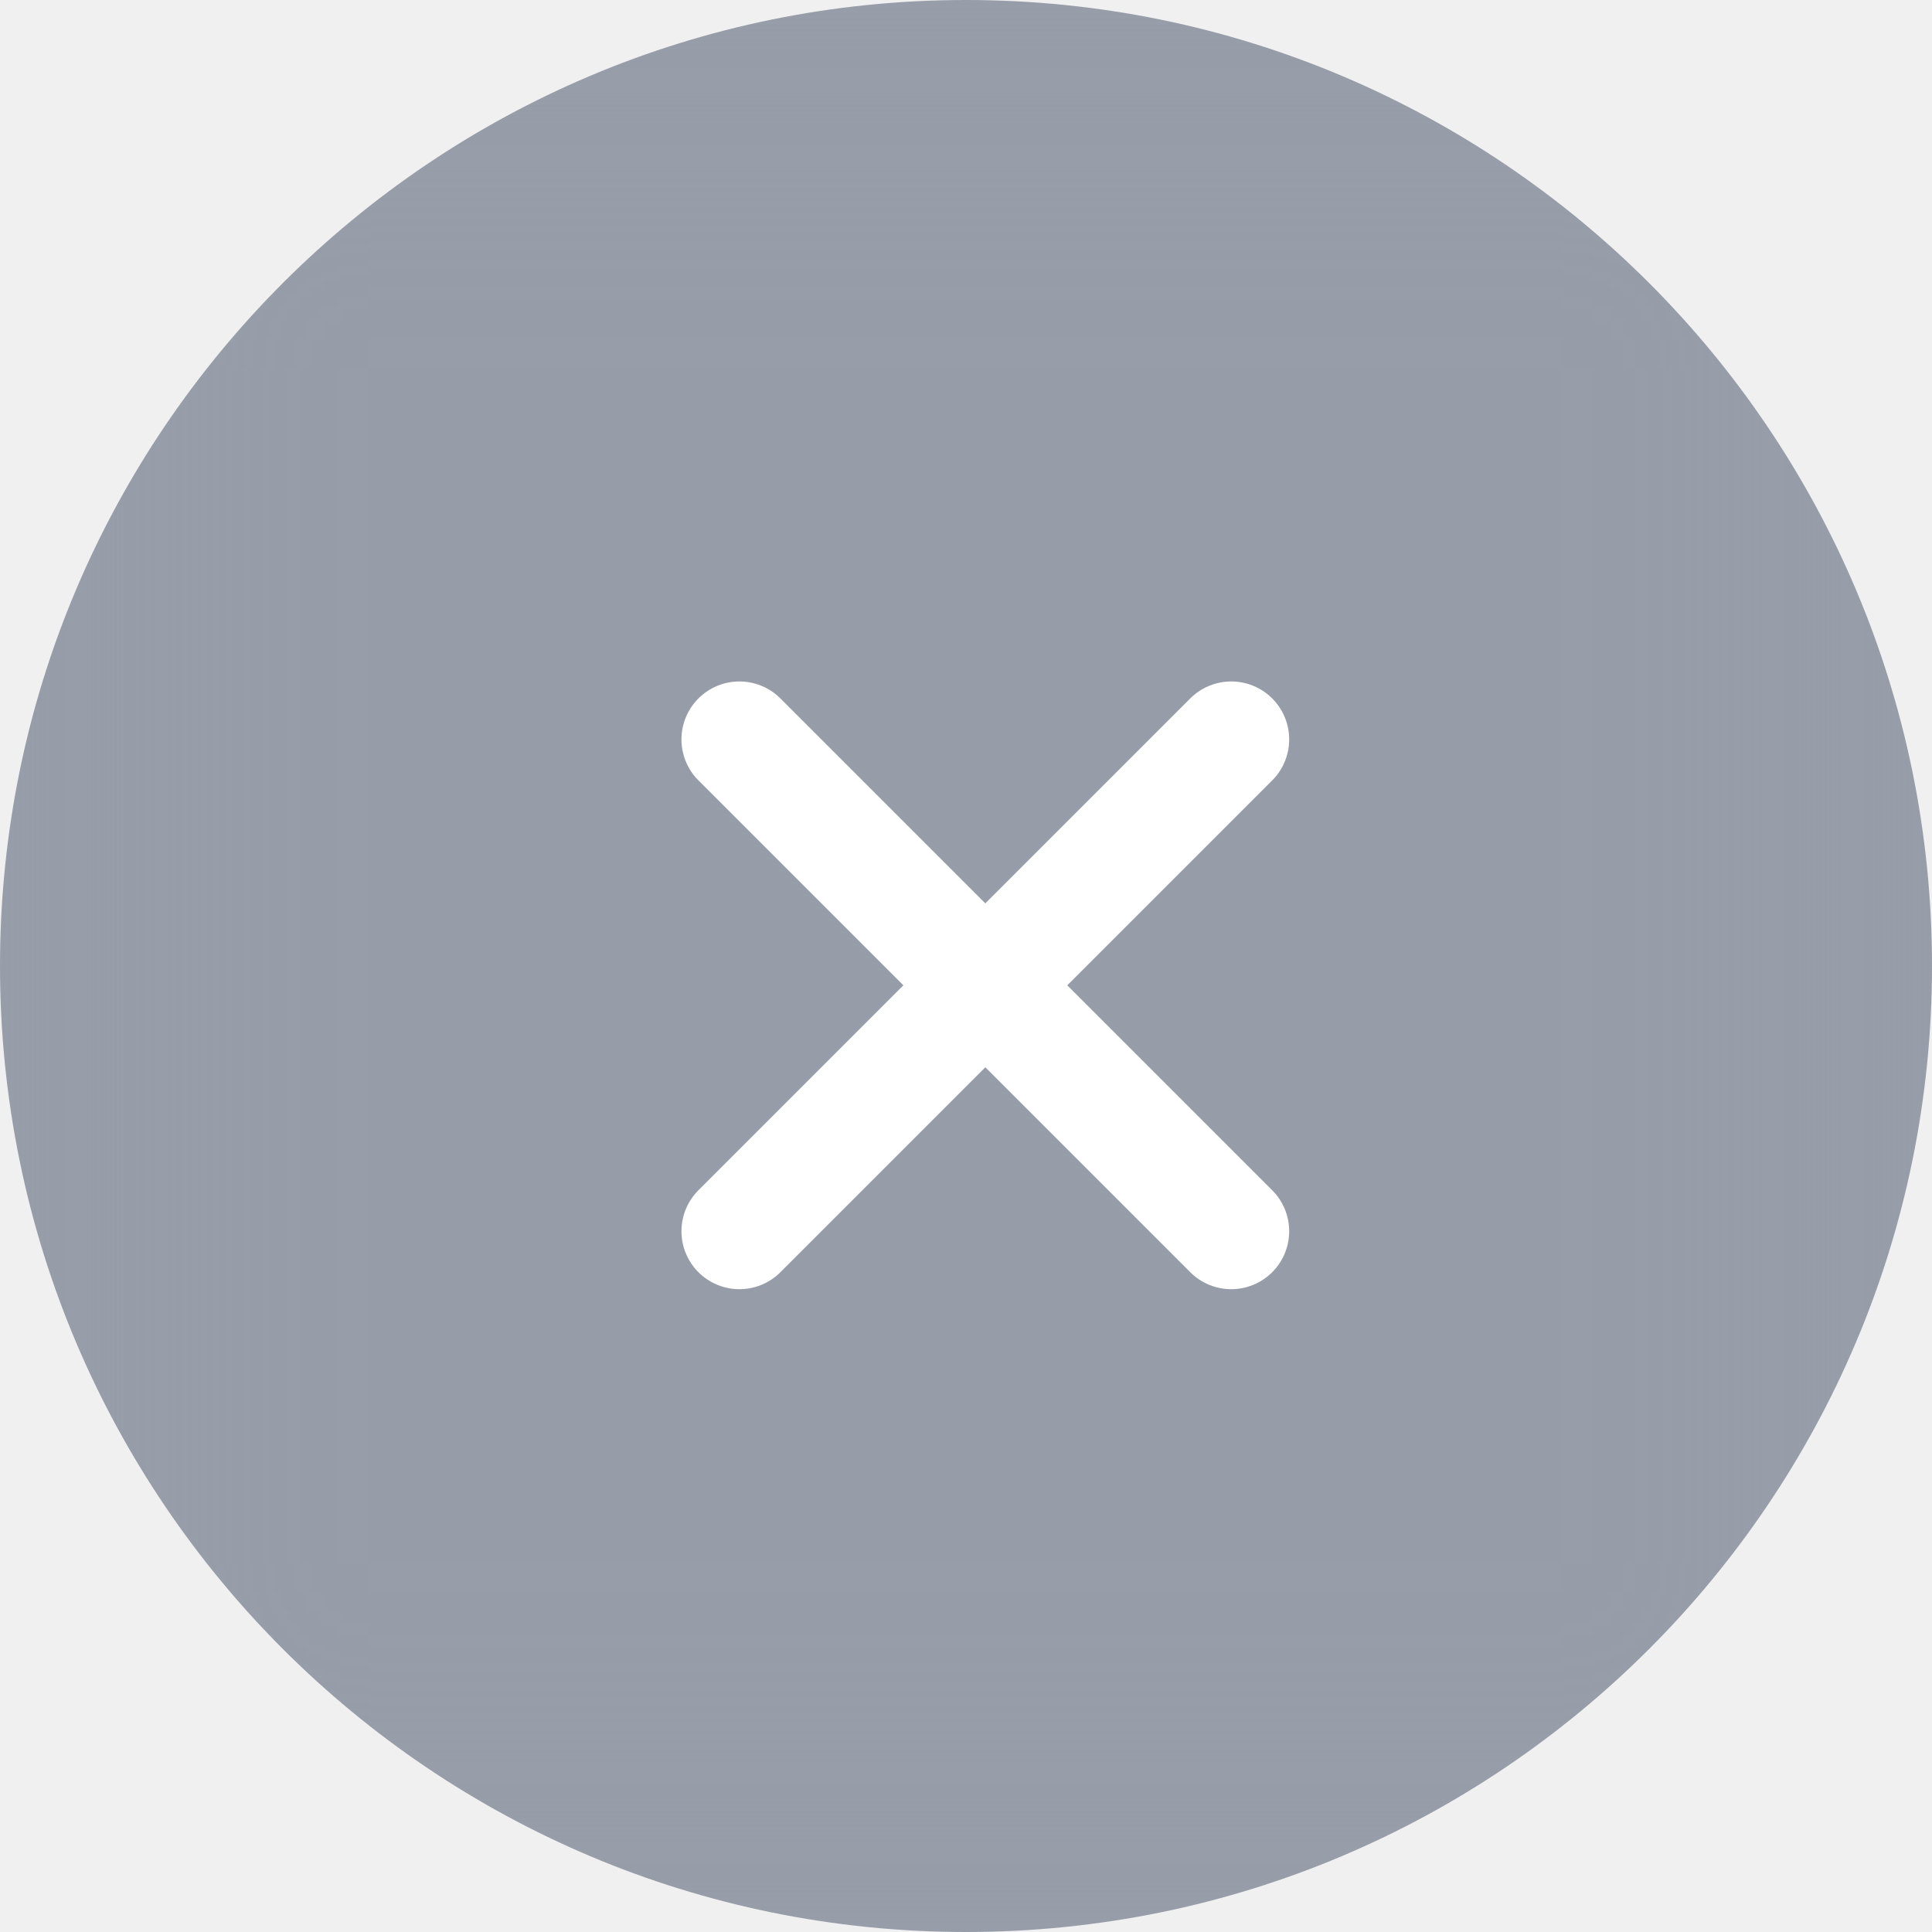
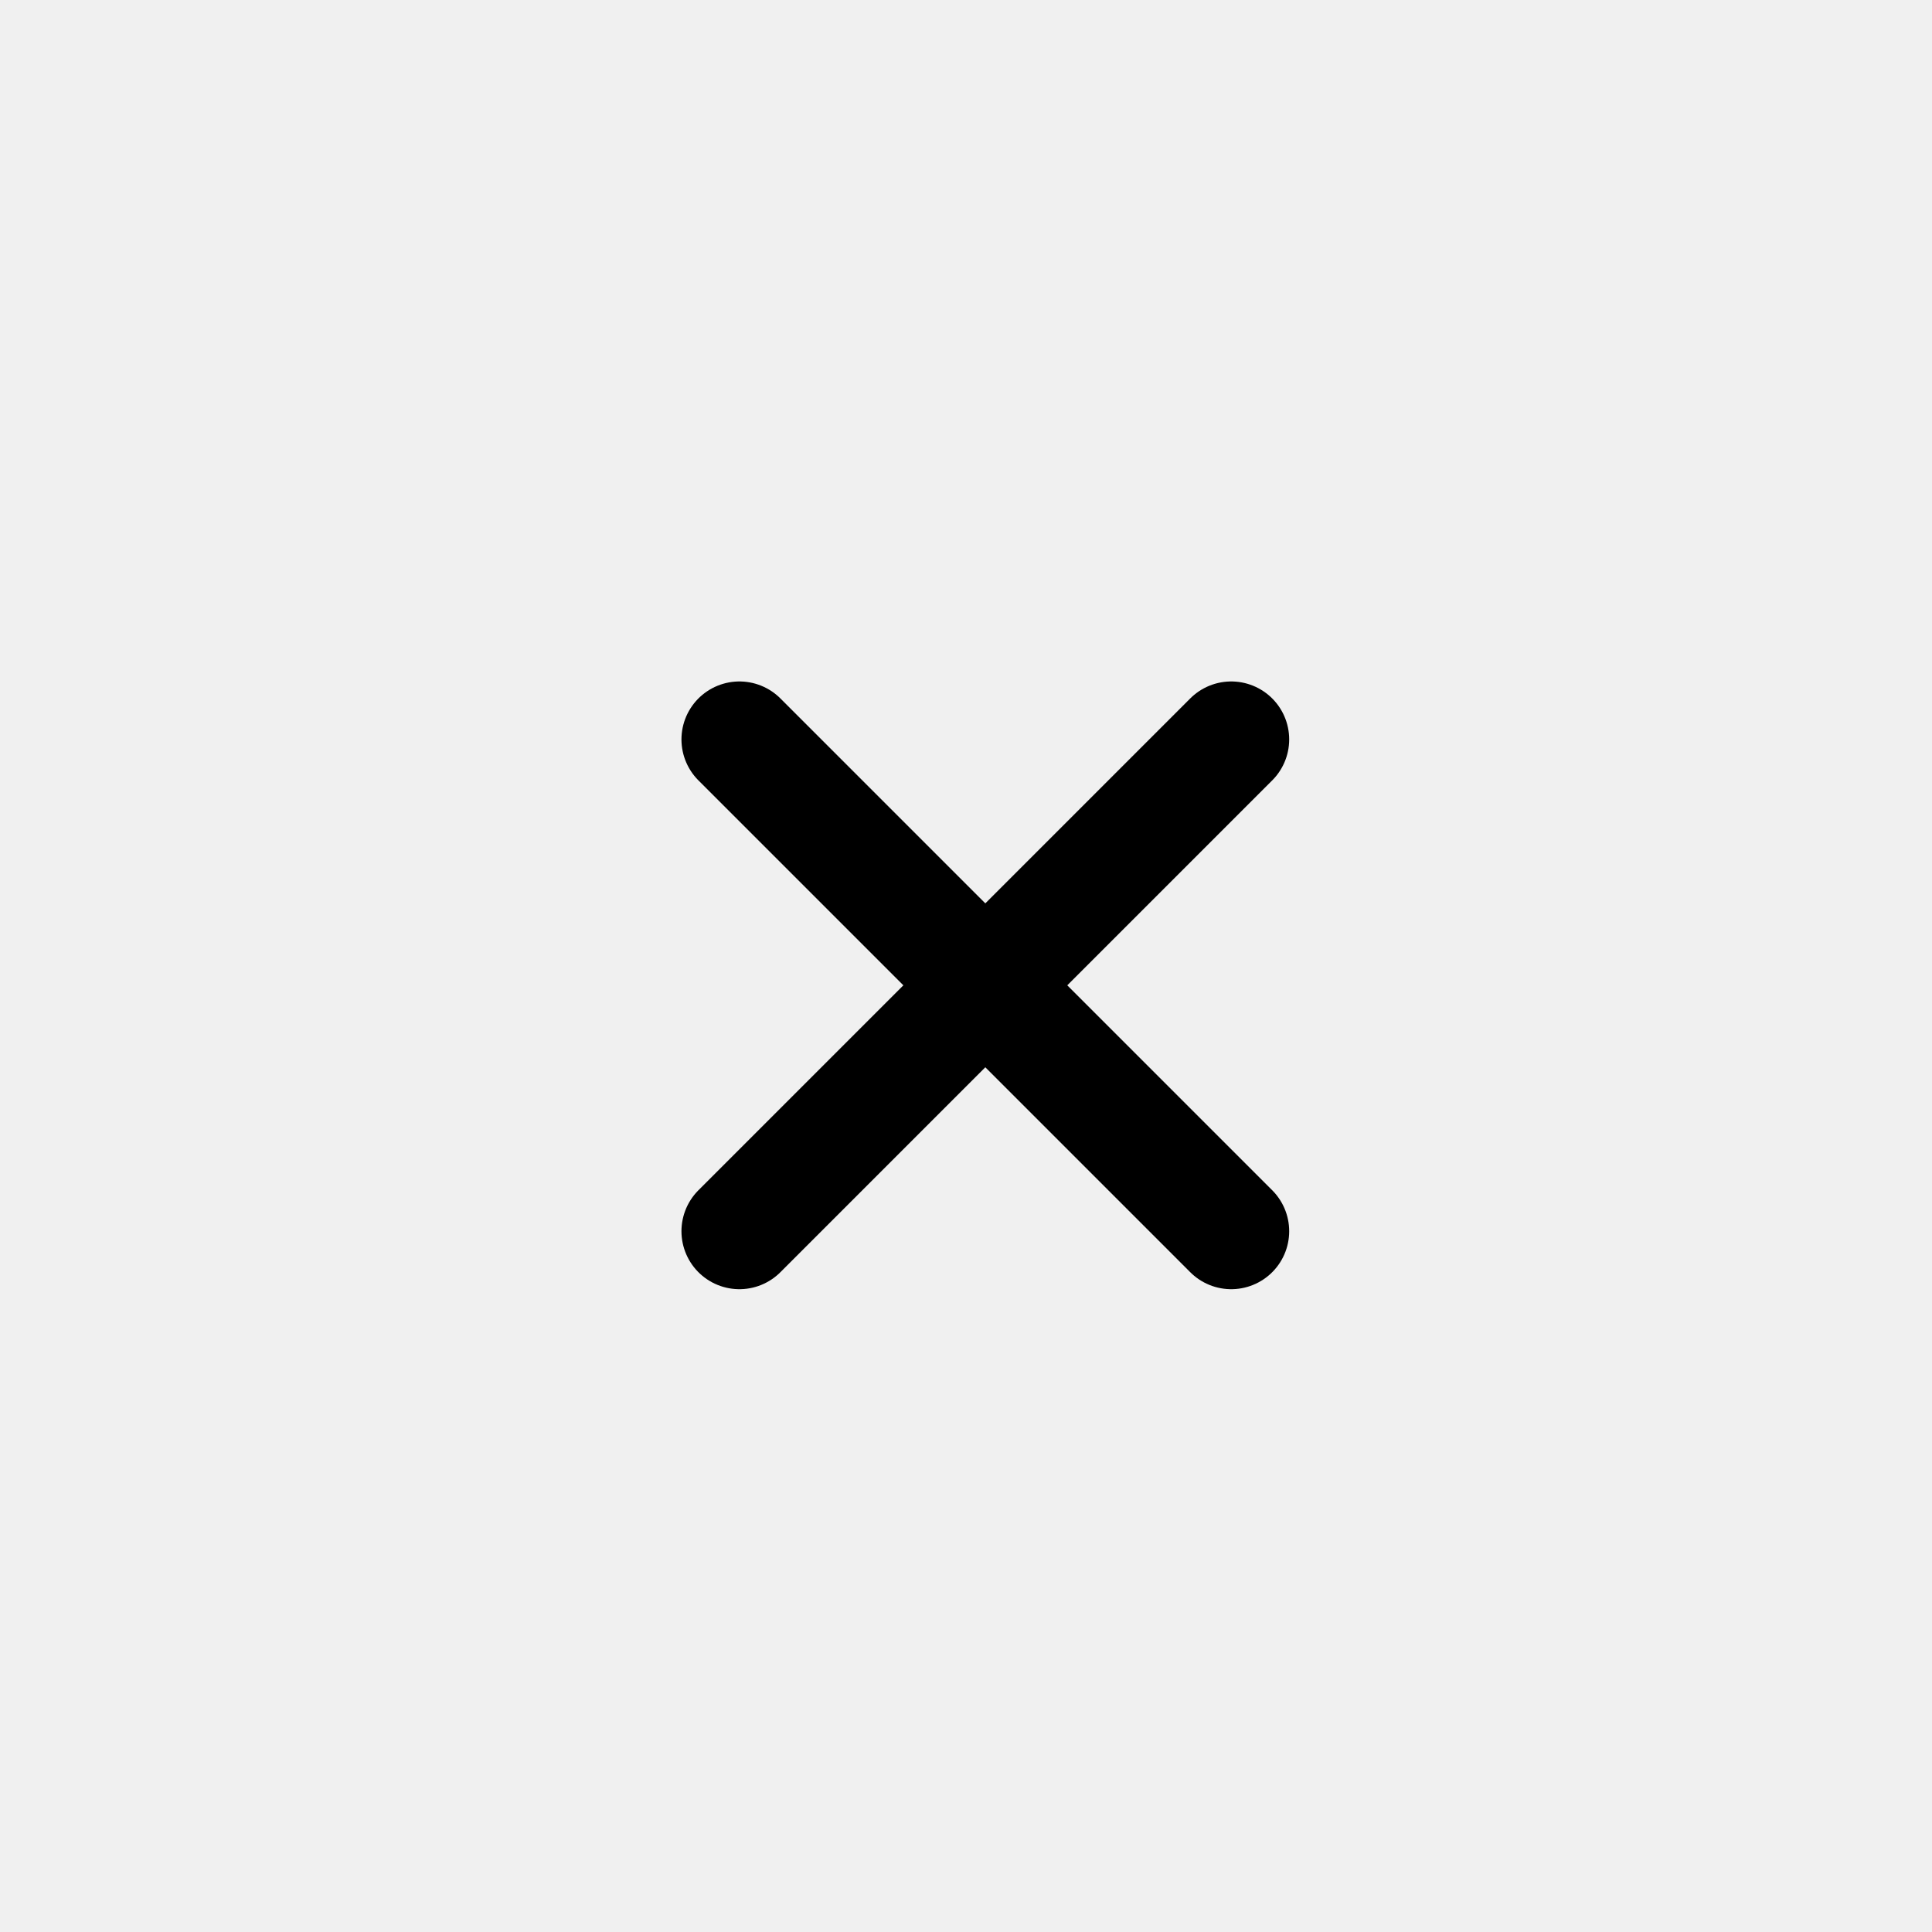
<svg xmlns="http://www.w3.org/2000/svg" width="50" height="50" viewBox="0 0 50 50" fill="none">
-   <g filter="url(#filter0_b)">
-     <circle cx="25" cy="25" r="25" fill="#404A64" fill-opacity="0.5" />
-   </g>
-   <line x1="31.864" y1="19.136" x2="19.136" y2="31.864" stroke="white" stroke-width="3" stroke-linecap="round" />
-   <line x1="31.864" y1="31.864" x2="19.136" y2="19.136" stroke="white" stroke-width="3" stroke-linecap="round" />
-   <defs>
-     <filter id="filter0_b" x="-8" y="-8" width="66" height="66" filterUnits="userSpaceOnUse" color-interpolation-filters="sRGB">
-       <feFlood flood-opacity="0" result="BackgroundImageFix" />
-       <feGaussianBlur in="BackgroundImage" stdDeviation="4" />
-       <feComposite in2="SourceAlpha" operator="in" result="effect1_backgroundBlur" />
-       <feBlend mode="normal" in="SourceGraphic" in2="effect1_backgroundBlur" result="shape" />
-     </filter>
-   </defs>
+   <line x1="31.864" y1="19.136" x2="19.136" y2="31.864" stroke="currentColor" stroke-width="3" stroke-linecap="round" />
+   <line x1="31.864" y1="31.864" x2="19.136" y2="19.136" stroke="currentColor" stroke-width="3" stroke-linecap="round" />
</svg>
